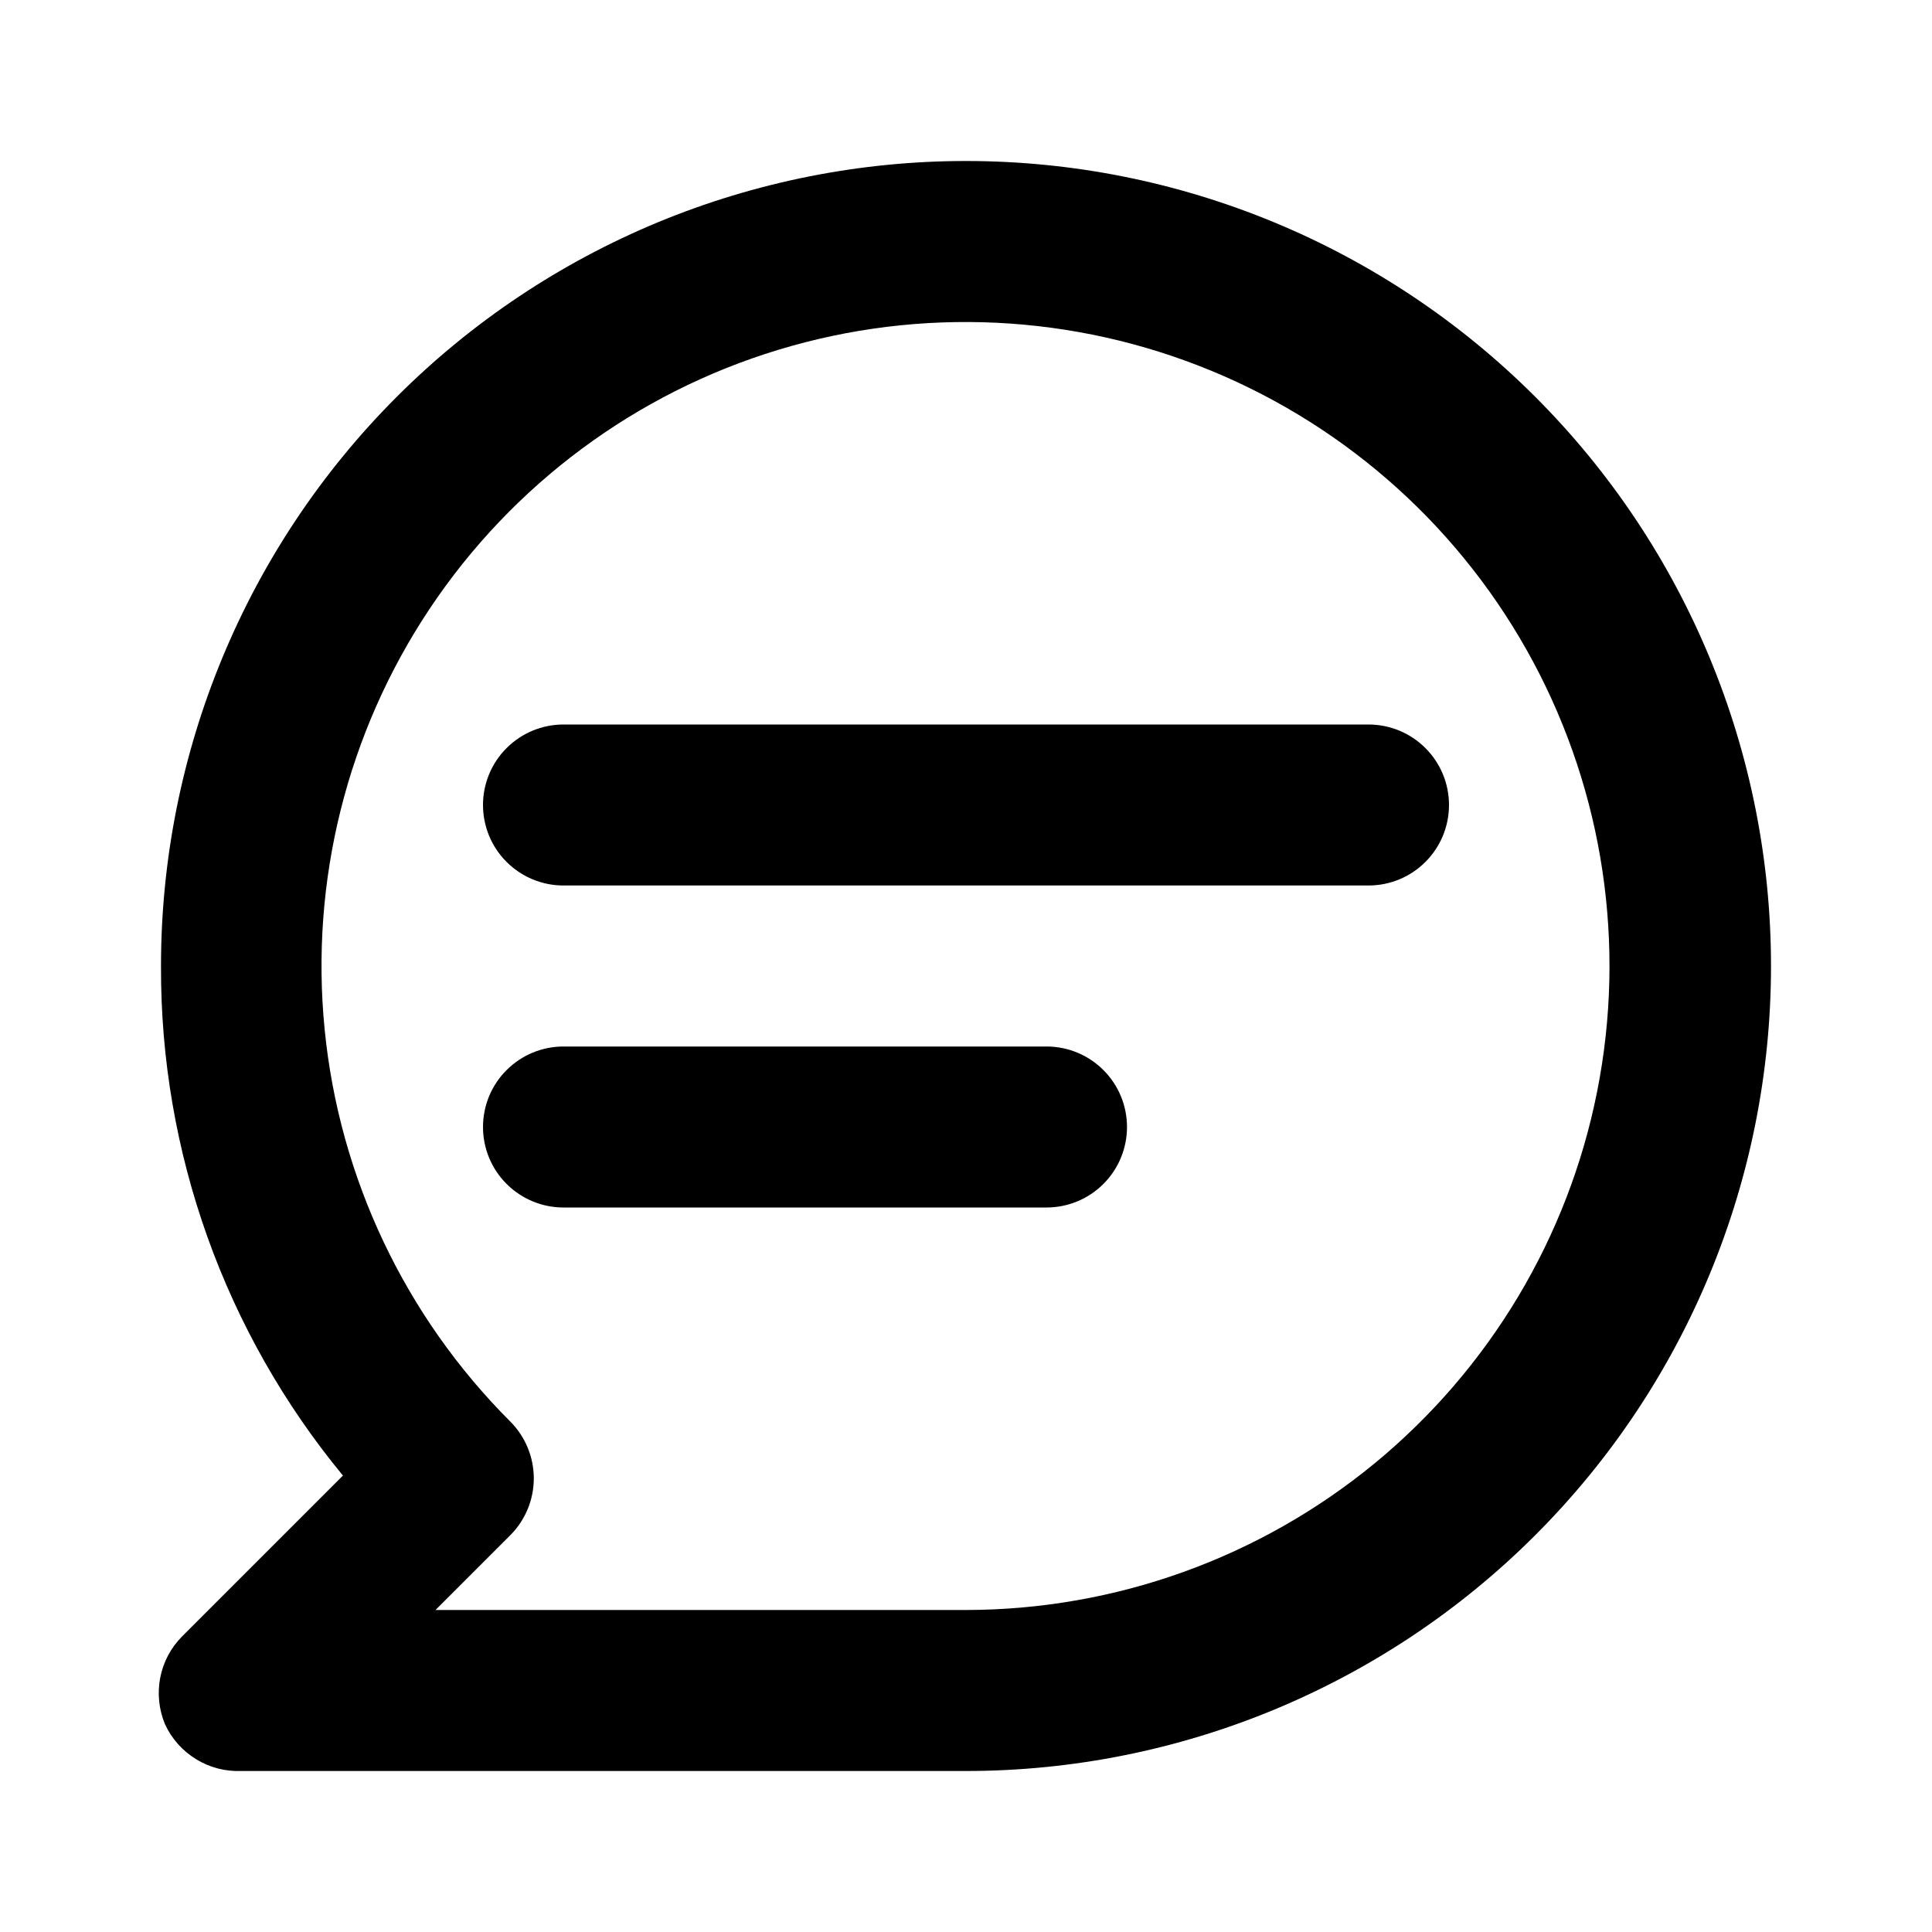
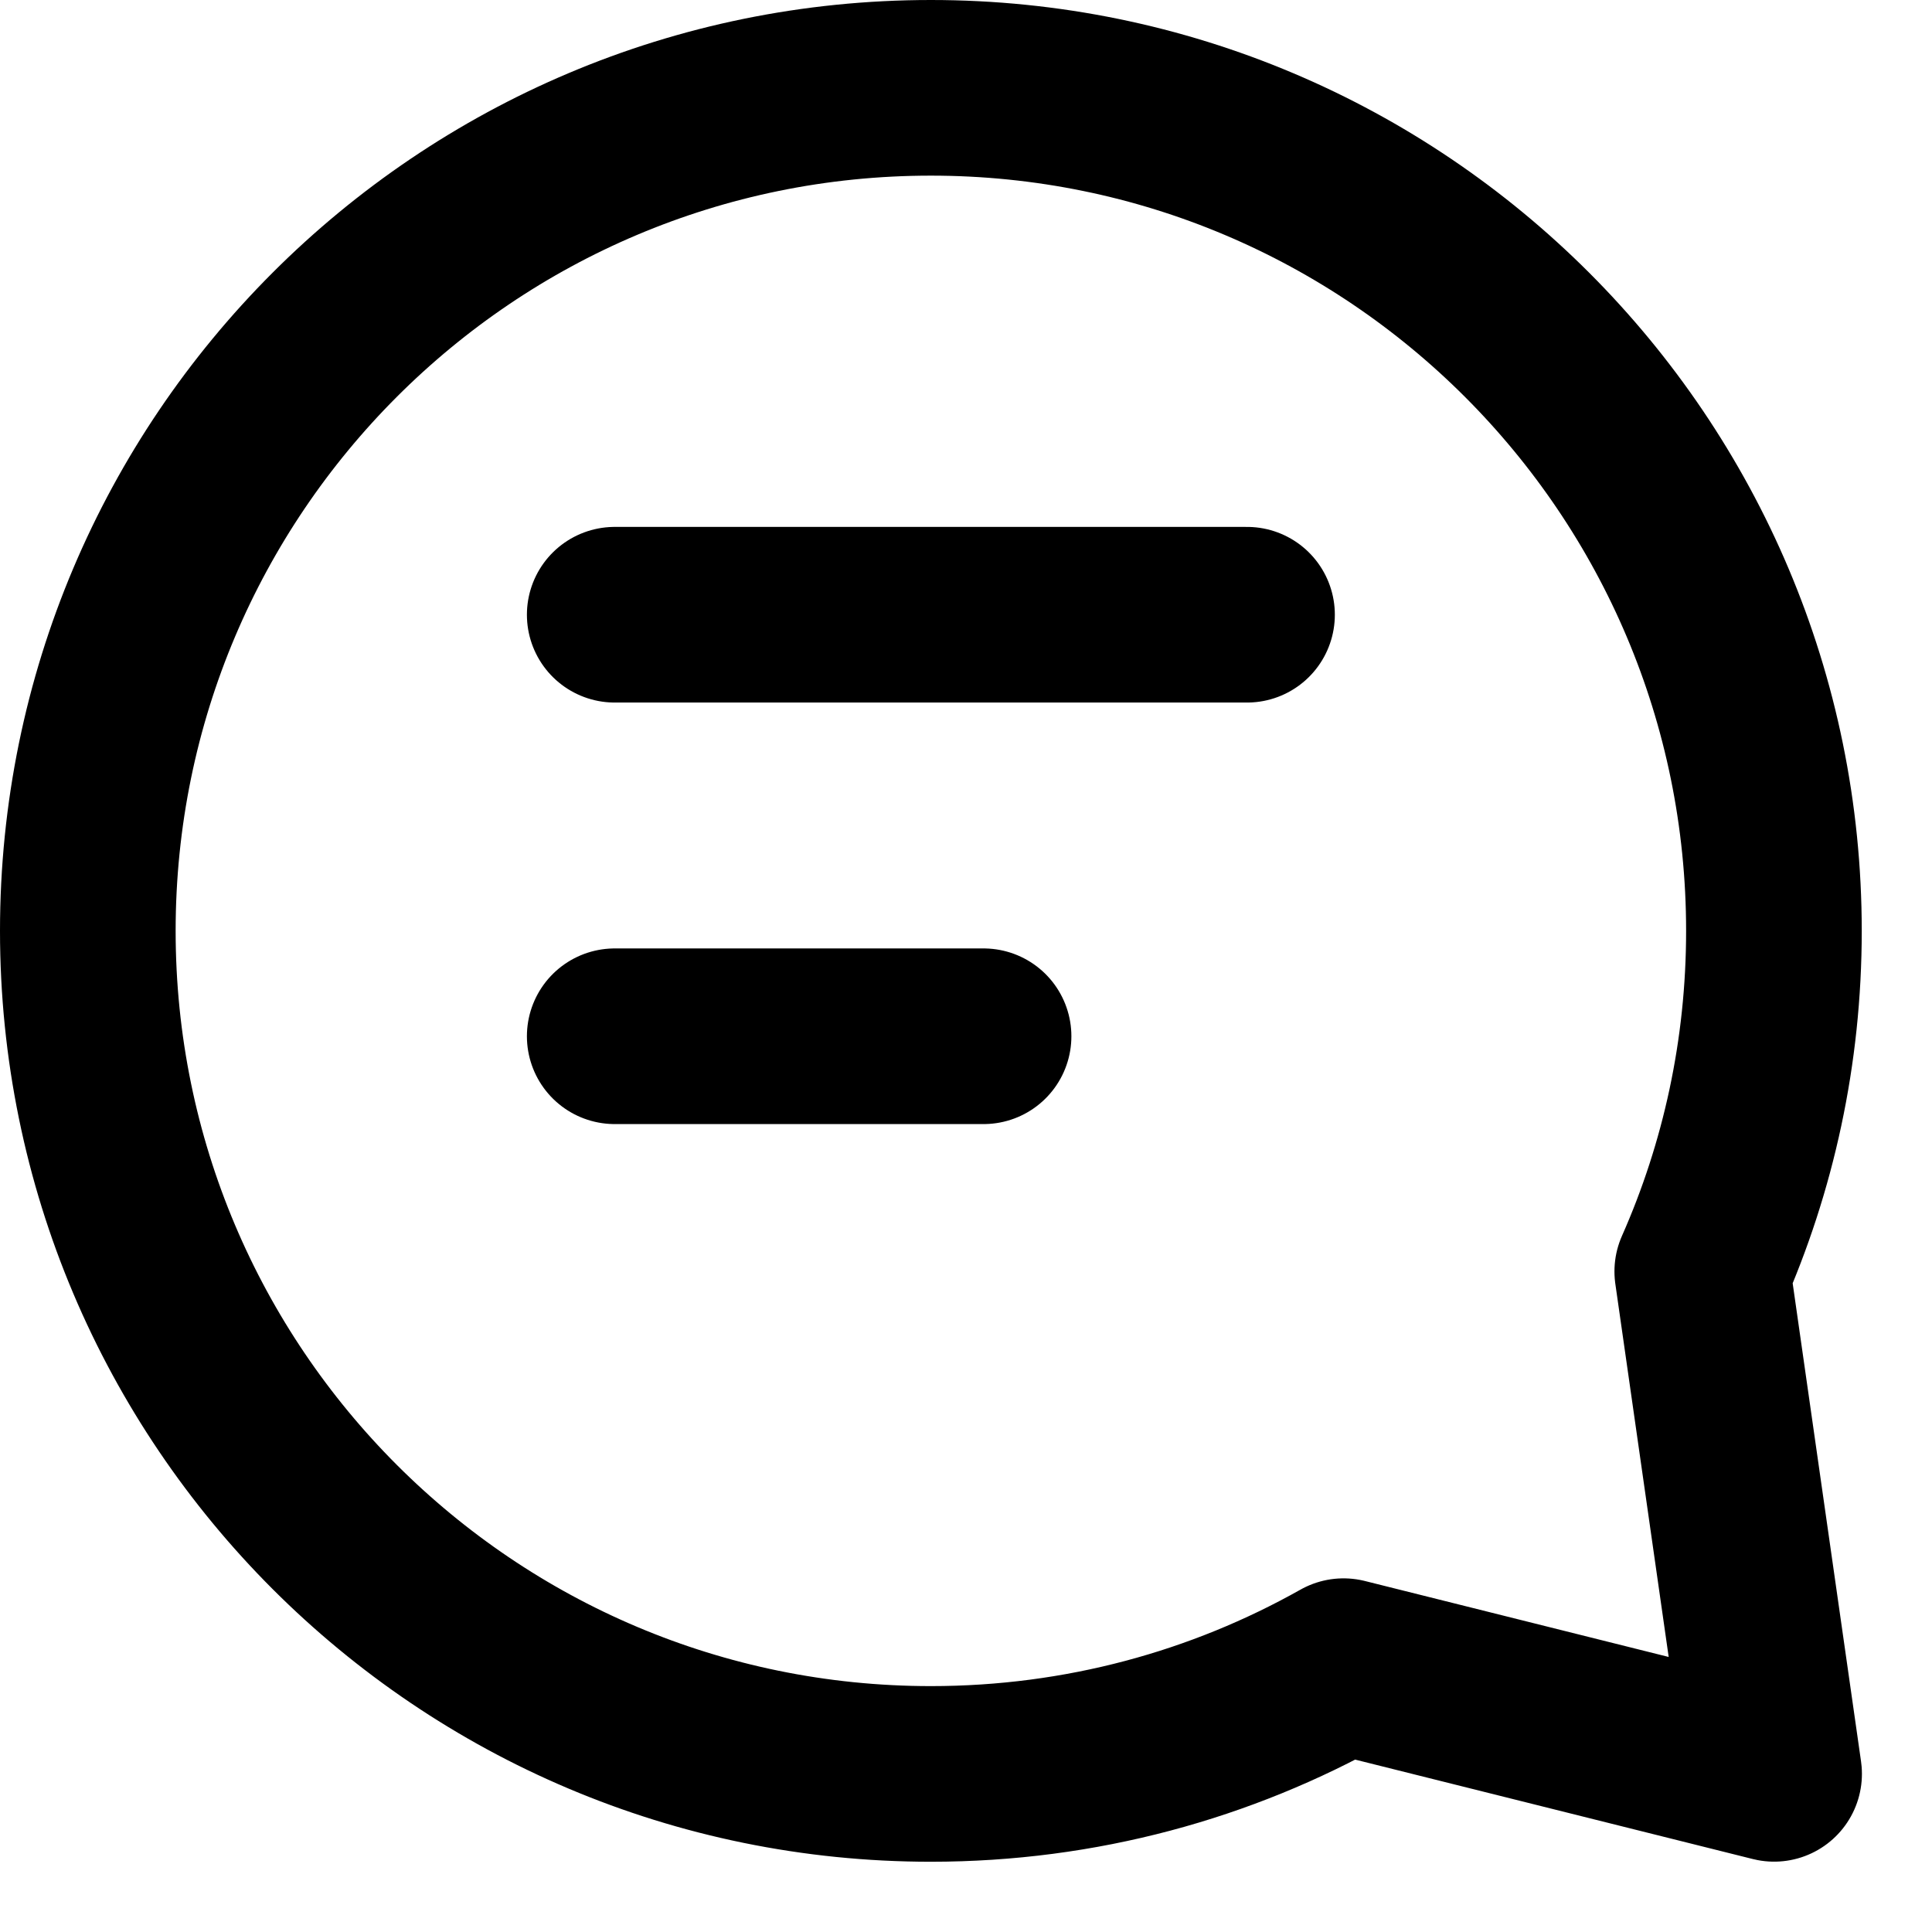
- <svg xmlns="http://www.w3.org/2000/svg" width="24" height="24" viewBox="0 0 24 24" fill="none">
-   <path d="M17 9H7C6.735 9 6.481 9.105 6.293 9.293C6.105 9.48 6 9.735 6 10C6 10.265 6.105 10.52 6.293 10.707C6.481 10.895 6.735 11 7 11H17C17.265 11 17.52 10.895 17.707 10.707C17.895 10.52 18 10.265 18 10C18 9.735 17.895 9.48 17.707 9.293C17.52 9.105 17.265 9 17 9ZM13 13H7C6.735 13 6.481 13.105 6.293 13.293C6.105 13.48 6 13.735 6 14C6 14.265 6.105 14.52 6.293 14.707C6.481 14.895 6.735 15 7 15H13C13.265 15 13.52 14.895 13.707 14.707C13.895 14.52 14 14.265 14 14C14 13.735 13.895 13.48 13.707 13.293C13.52 13.105 13.265 13 13 13ZM12 2C10.687 2 9.387 2.259 8.173 2.761C6.96 3.264 5.858 4 4.929 4.929C3.054 6.804 2 9.348 2 12C1.991 14.309 2.791 16.549 4.26 18.33L2.26 20.33C2.121 20.471 2.027 20.649 1.99 20.843C1.953 21.037 1.974 21.238 2.05 21.42C2.133 21.6 2.268 21.751 2.437 21.854C2.606 21.958 2.802 22.008 3 22H12C14.652 22 17.196 20.946 19.071 19.071C20.947 17.196 22 14.652 22 12C22 9.348 20.947 6.804 19.071 4.929C17.196 3.054 14.652 2 12 2ZM12 20H5.41L6.34 19.07C6.526 18.883 6.631 18.629 6.631 18.365C6.631 18.101 6.526 17.847 6.34 17.66C5.031 16.352 4.215 14.63 4.033 12.789C3.85 10.947 4.312 9.099 5.339 7.56C6.367 6.02 7.896 4.884 9.667 4.346C11.437 3.808 13.34 3.9 15.05 4.607C16.761 5.314 18.173 6.592 19.047 8.224C19.92 9.856 20.201 11.739 19.841 13.555C19.482 15.37 18.503 17.005 17.074 18.18C15.644 19.355 13.851 19.998 12 20Z" fill="black" />
+ <svg xmlns="http://www.w3.org/2000/svg" width="22" height="22" viewBox="0 0 22 22" fill="none">
+   <path d="M7 7H14.2M7 11.8H11.2M20.2 10.6C20.2 11.98 19.909 13.292 19.384 14.478L20.202 20.199L15.299 18.973C13.91 19.755 12.307 20.2 10.6 20.2C5.298 20.2 1 15.902 1 10.6C1 5.298 5.298 1 10.6 1C15.902 1 20.2 5.298 20.2 10.6Z" stroke="black" stroke-width="2" stroke-linecap="round" stroke-linejoin="round" />
</svg>
